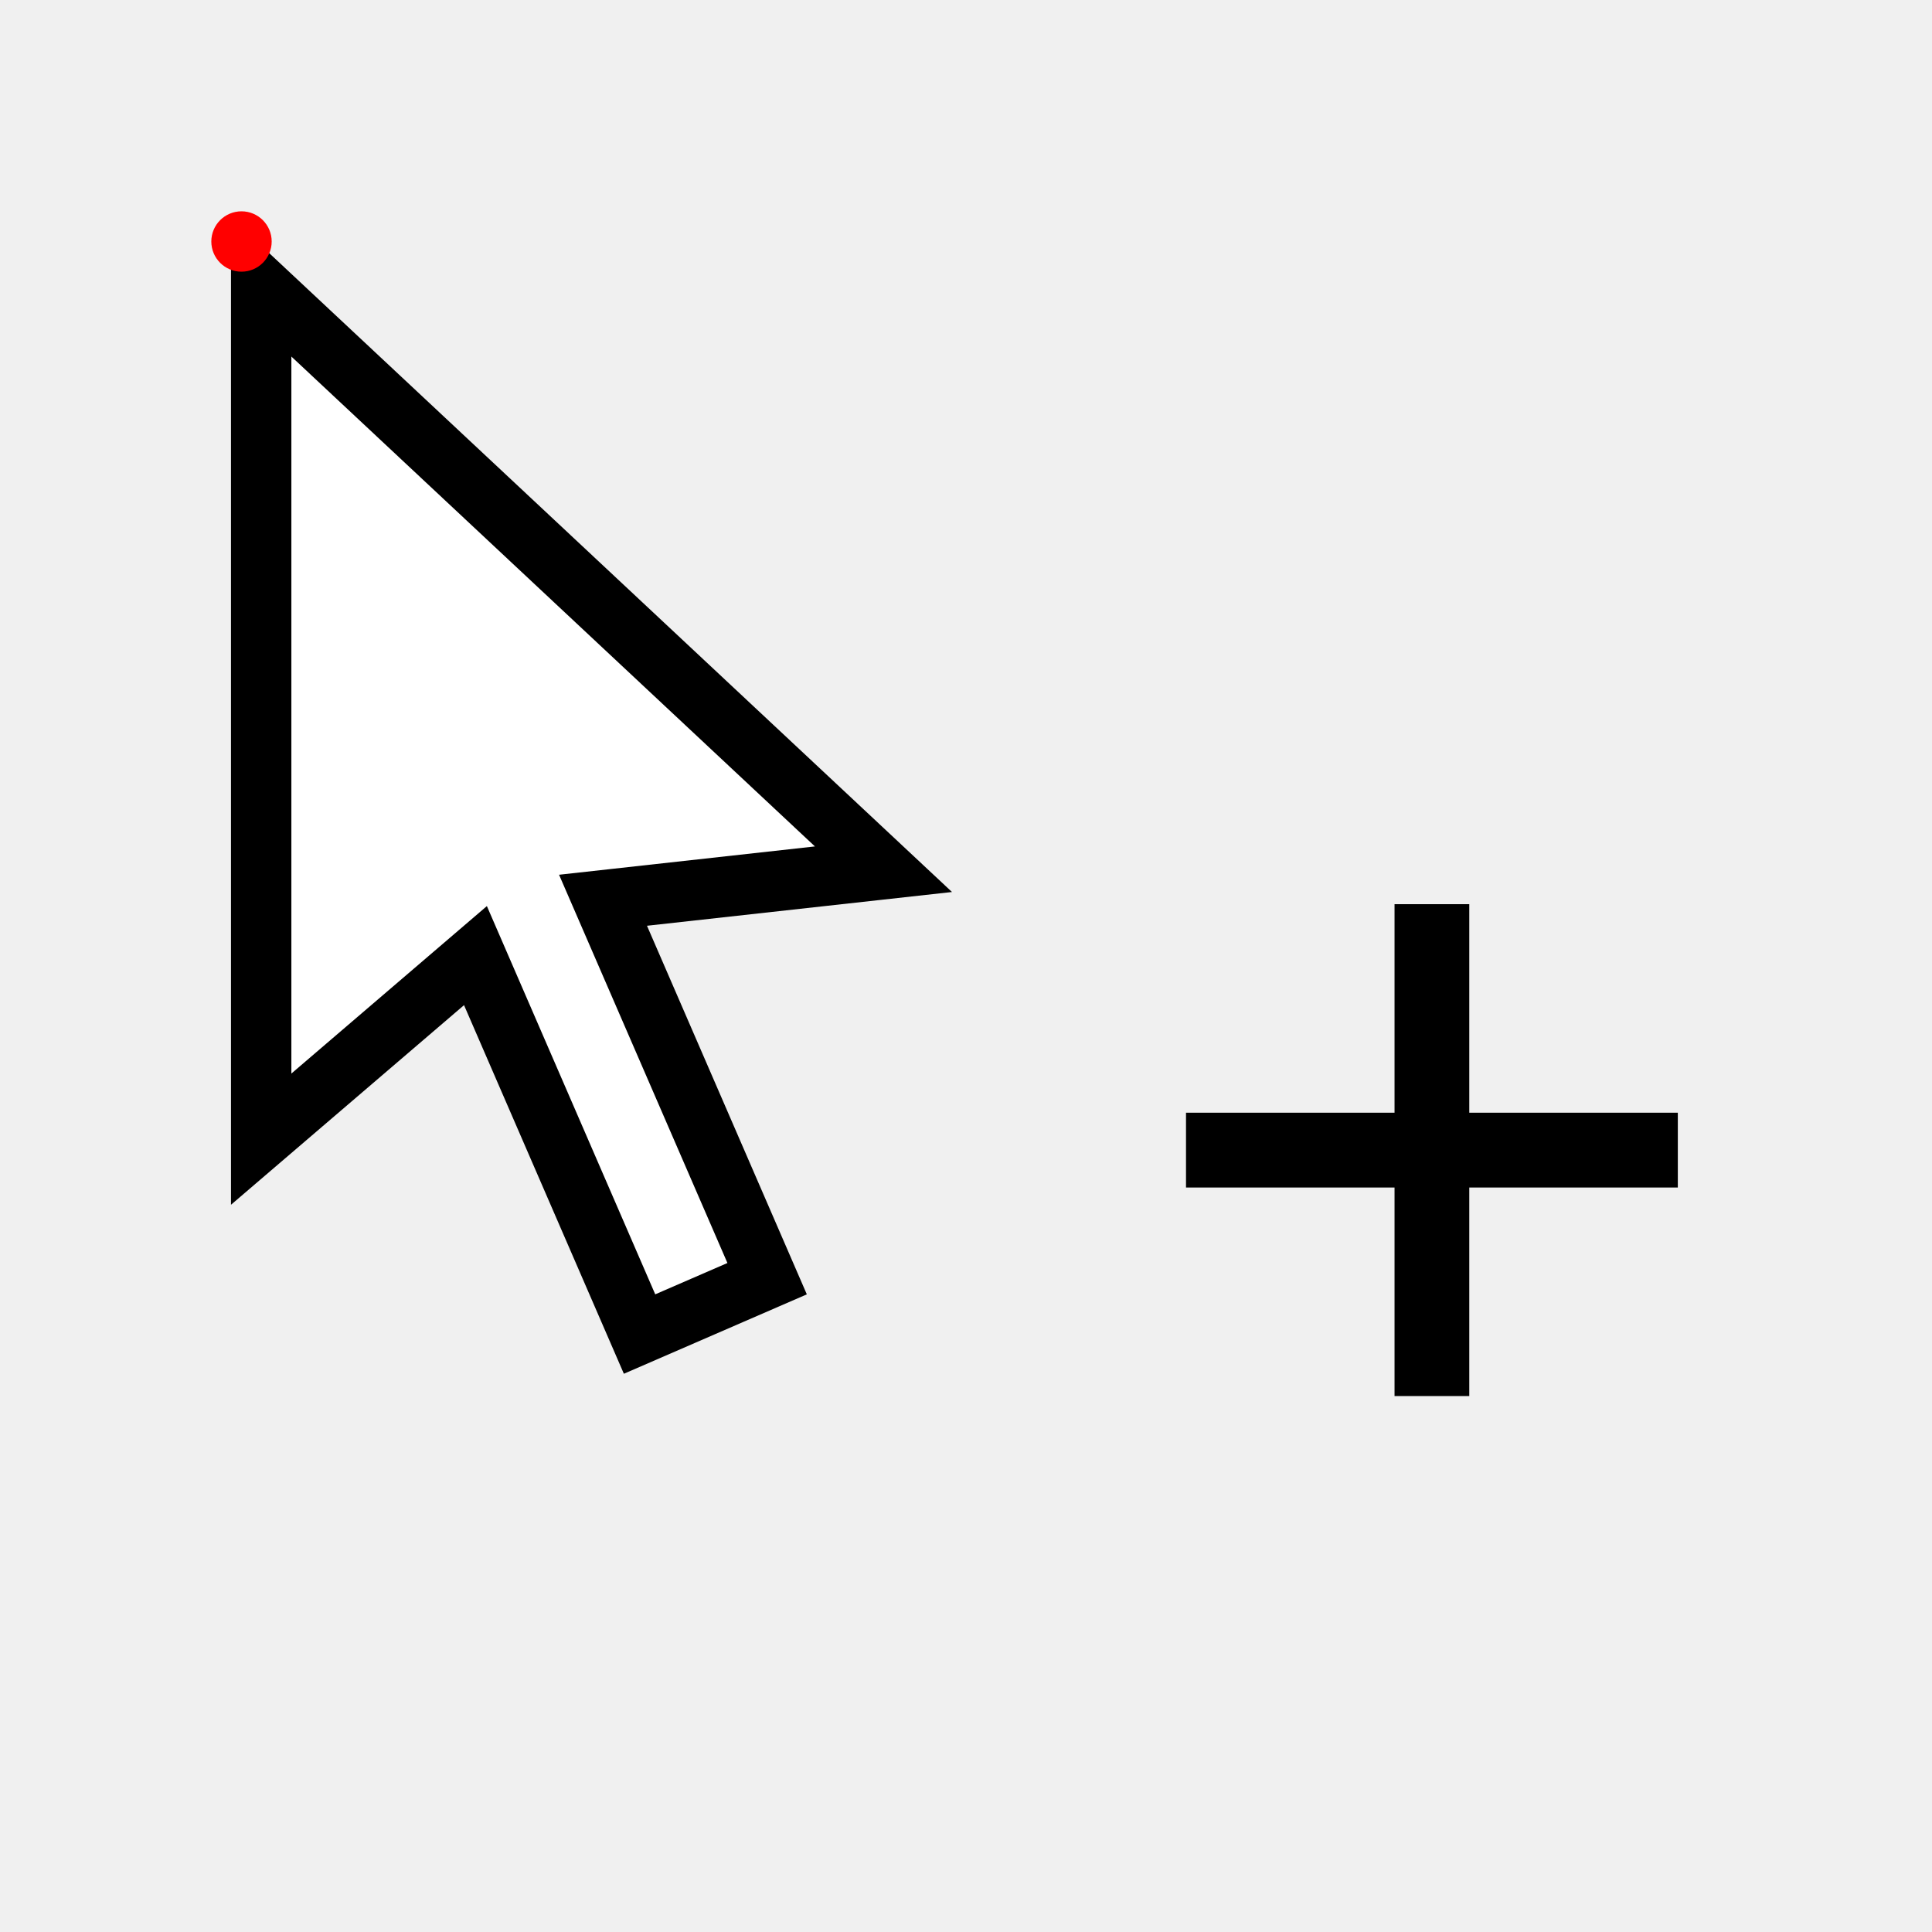
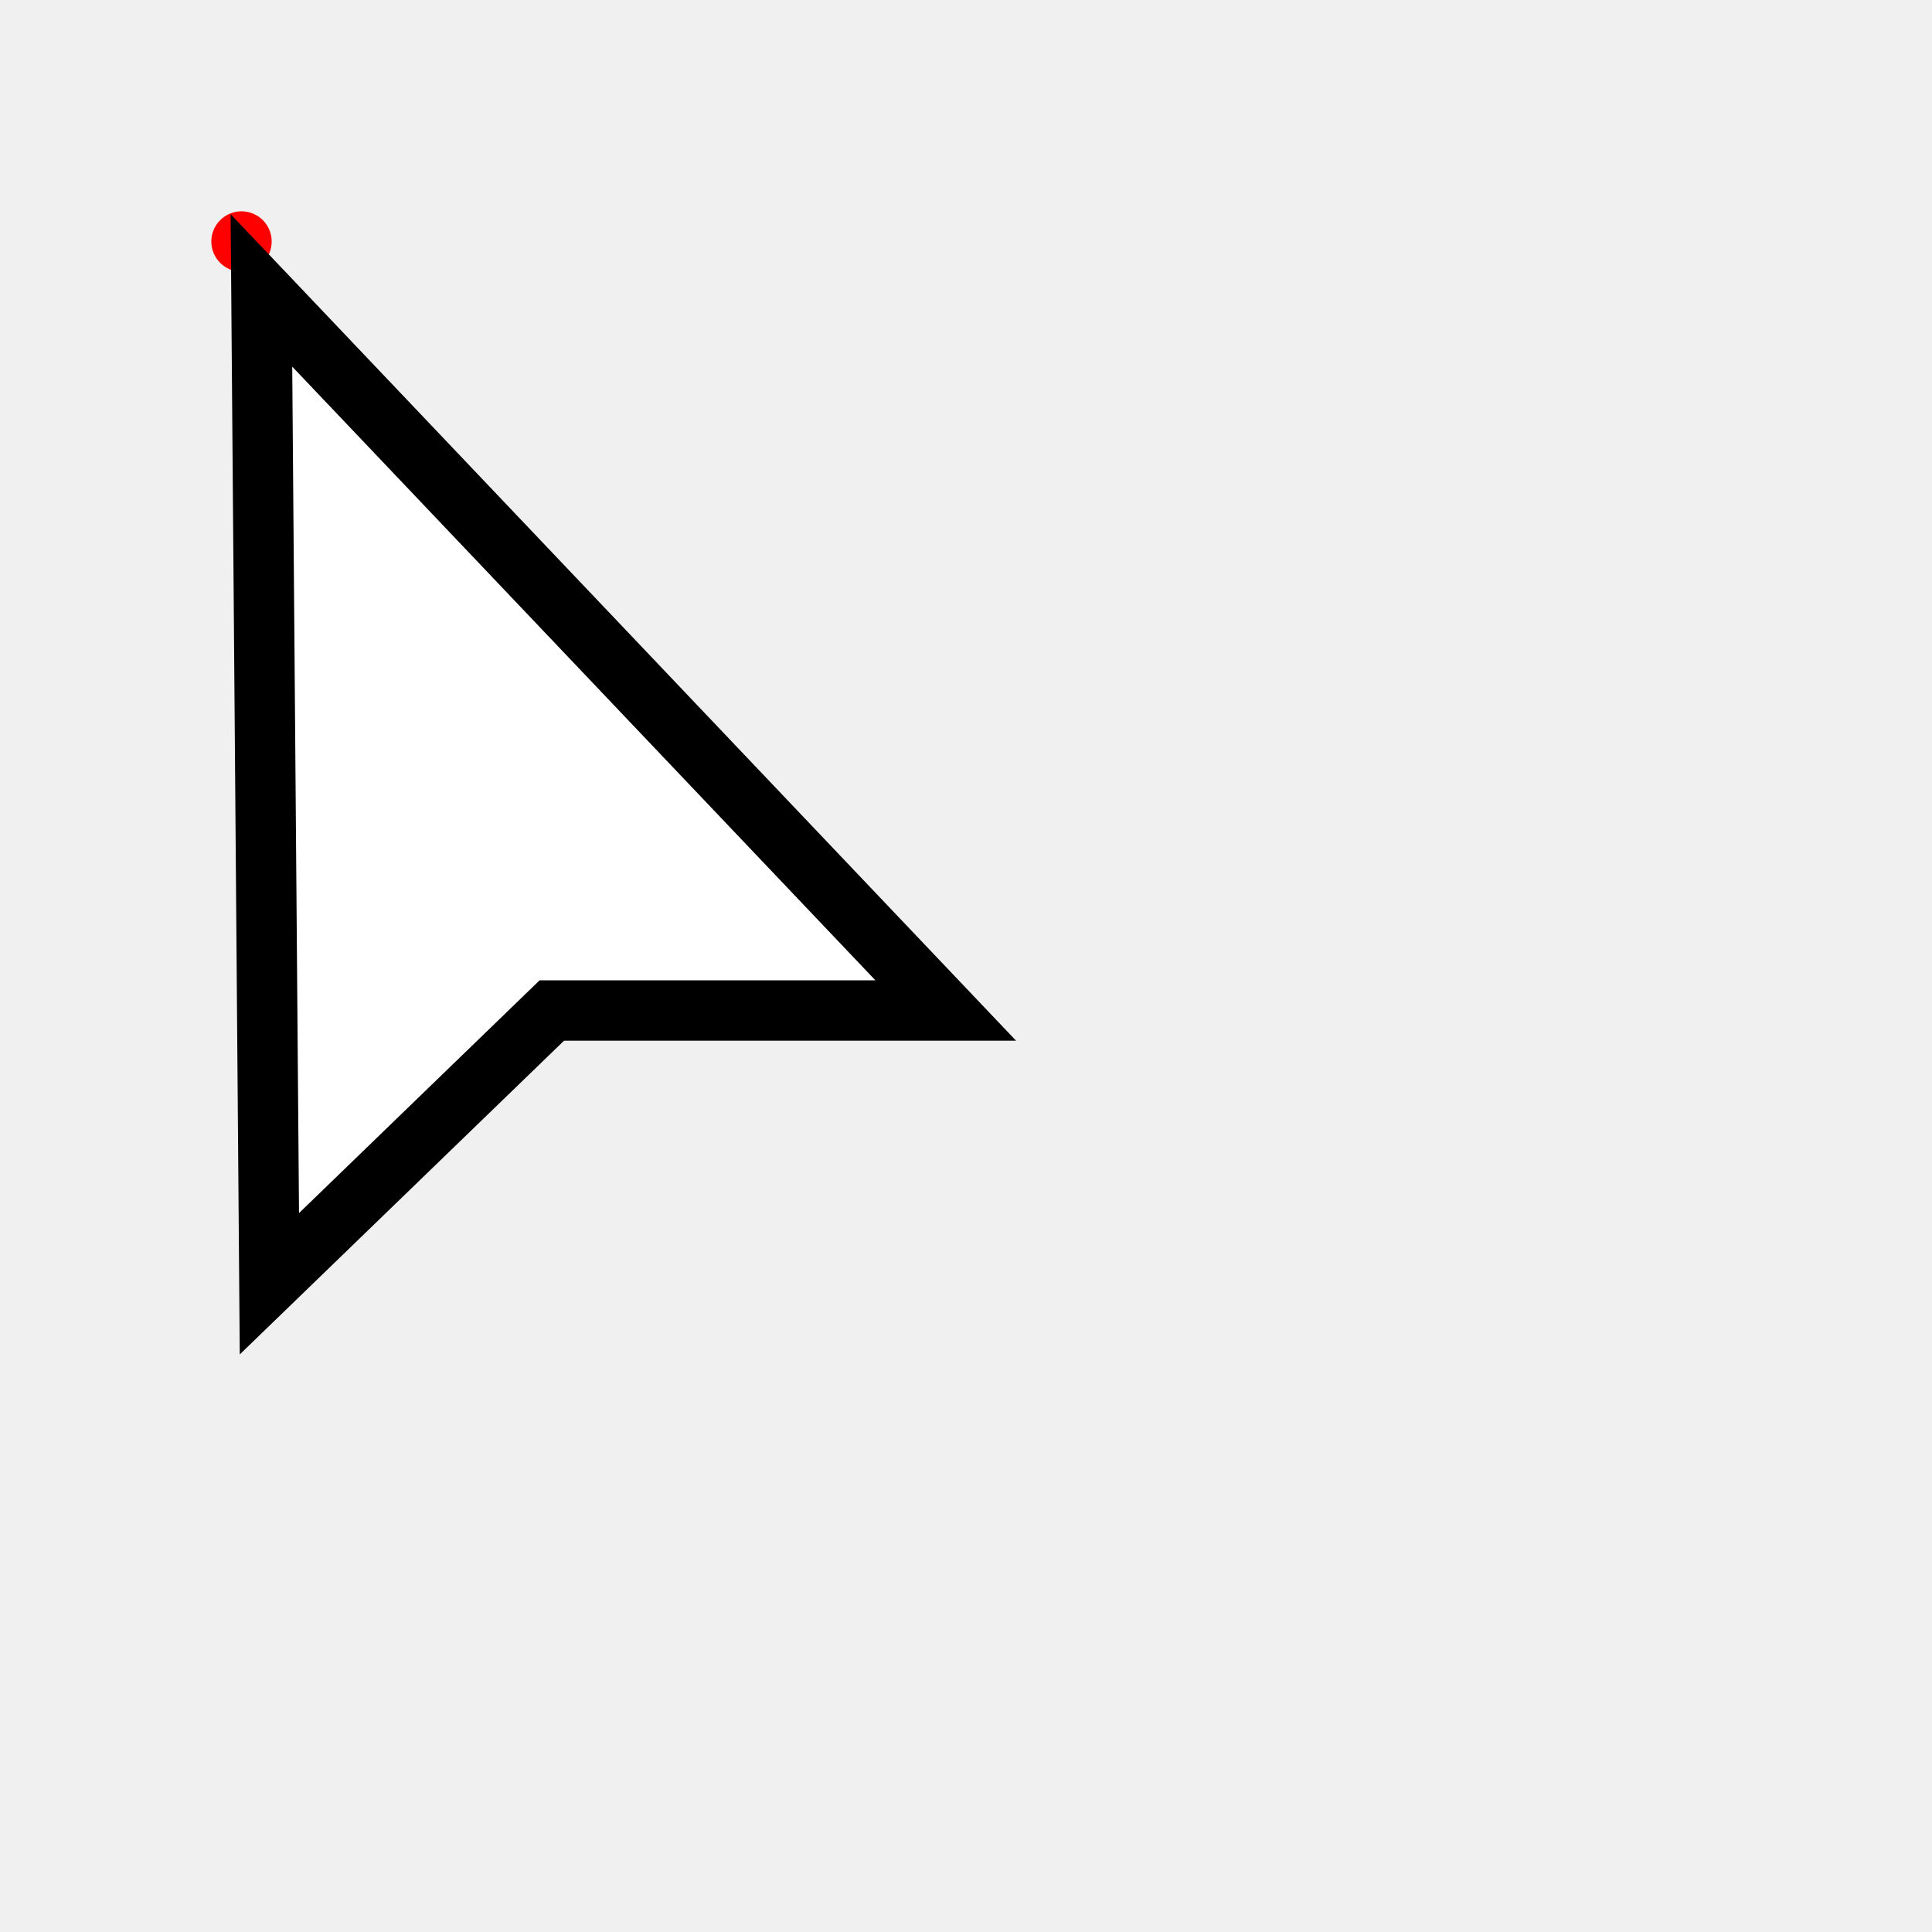
<svg xmlns="http://www.w3.org/2000/svg" width="32" height="32" viewBox="0 0 32 32">
  <g id="Layer_1" data-name="Layer 1">
  </g>
  <g id="Layer_3" data-name="Layer 3">
  </g>
  <g id="Layer_2" data-name="Layer 2">
-     <path d="M23.598 22.623 L23.598 15.476 L23.836 15.476 L23.836 22.623 Z" fill="#000000" stroke="#000000" stroke-miterlimit="10" />
-     <path d="M20.144 19.169 L20.144 18.93 L27.29 18.93 L27.29 19.169 Z" fill="#000000" stroke="#000000" stroke-miterlimit="10" />
-     <path id="glyph" d="M4.326 18.868 L4.326 4.753 L14.633 14.397 L9.988 14.911 L12.706 21.179 L10.593 22.096 L7.875 15.828 Z" fill="#ffffff" stroke="#000000" stroke-miterlimit="10" />
    <path id="hotspot" d="M4.5 4 C4.5 4.276 4.276 4.5 4 4.5 C3.724 4.5 3.5 4.276 3.5 4 C3.5 3.724 3.724 3.5 4 3.5 C4.276 3.5 4.5 3.724 4.5 4 Z" fill="#ff0000" />
+     <path d="M9.14 16.737 L15.664 16.737 L4.33 4.81 L4.462 21.263 Z" fill="#ffffff" stroke="#000000" stroke-miterlimit="10" />
  </g>
</svg>
